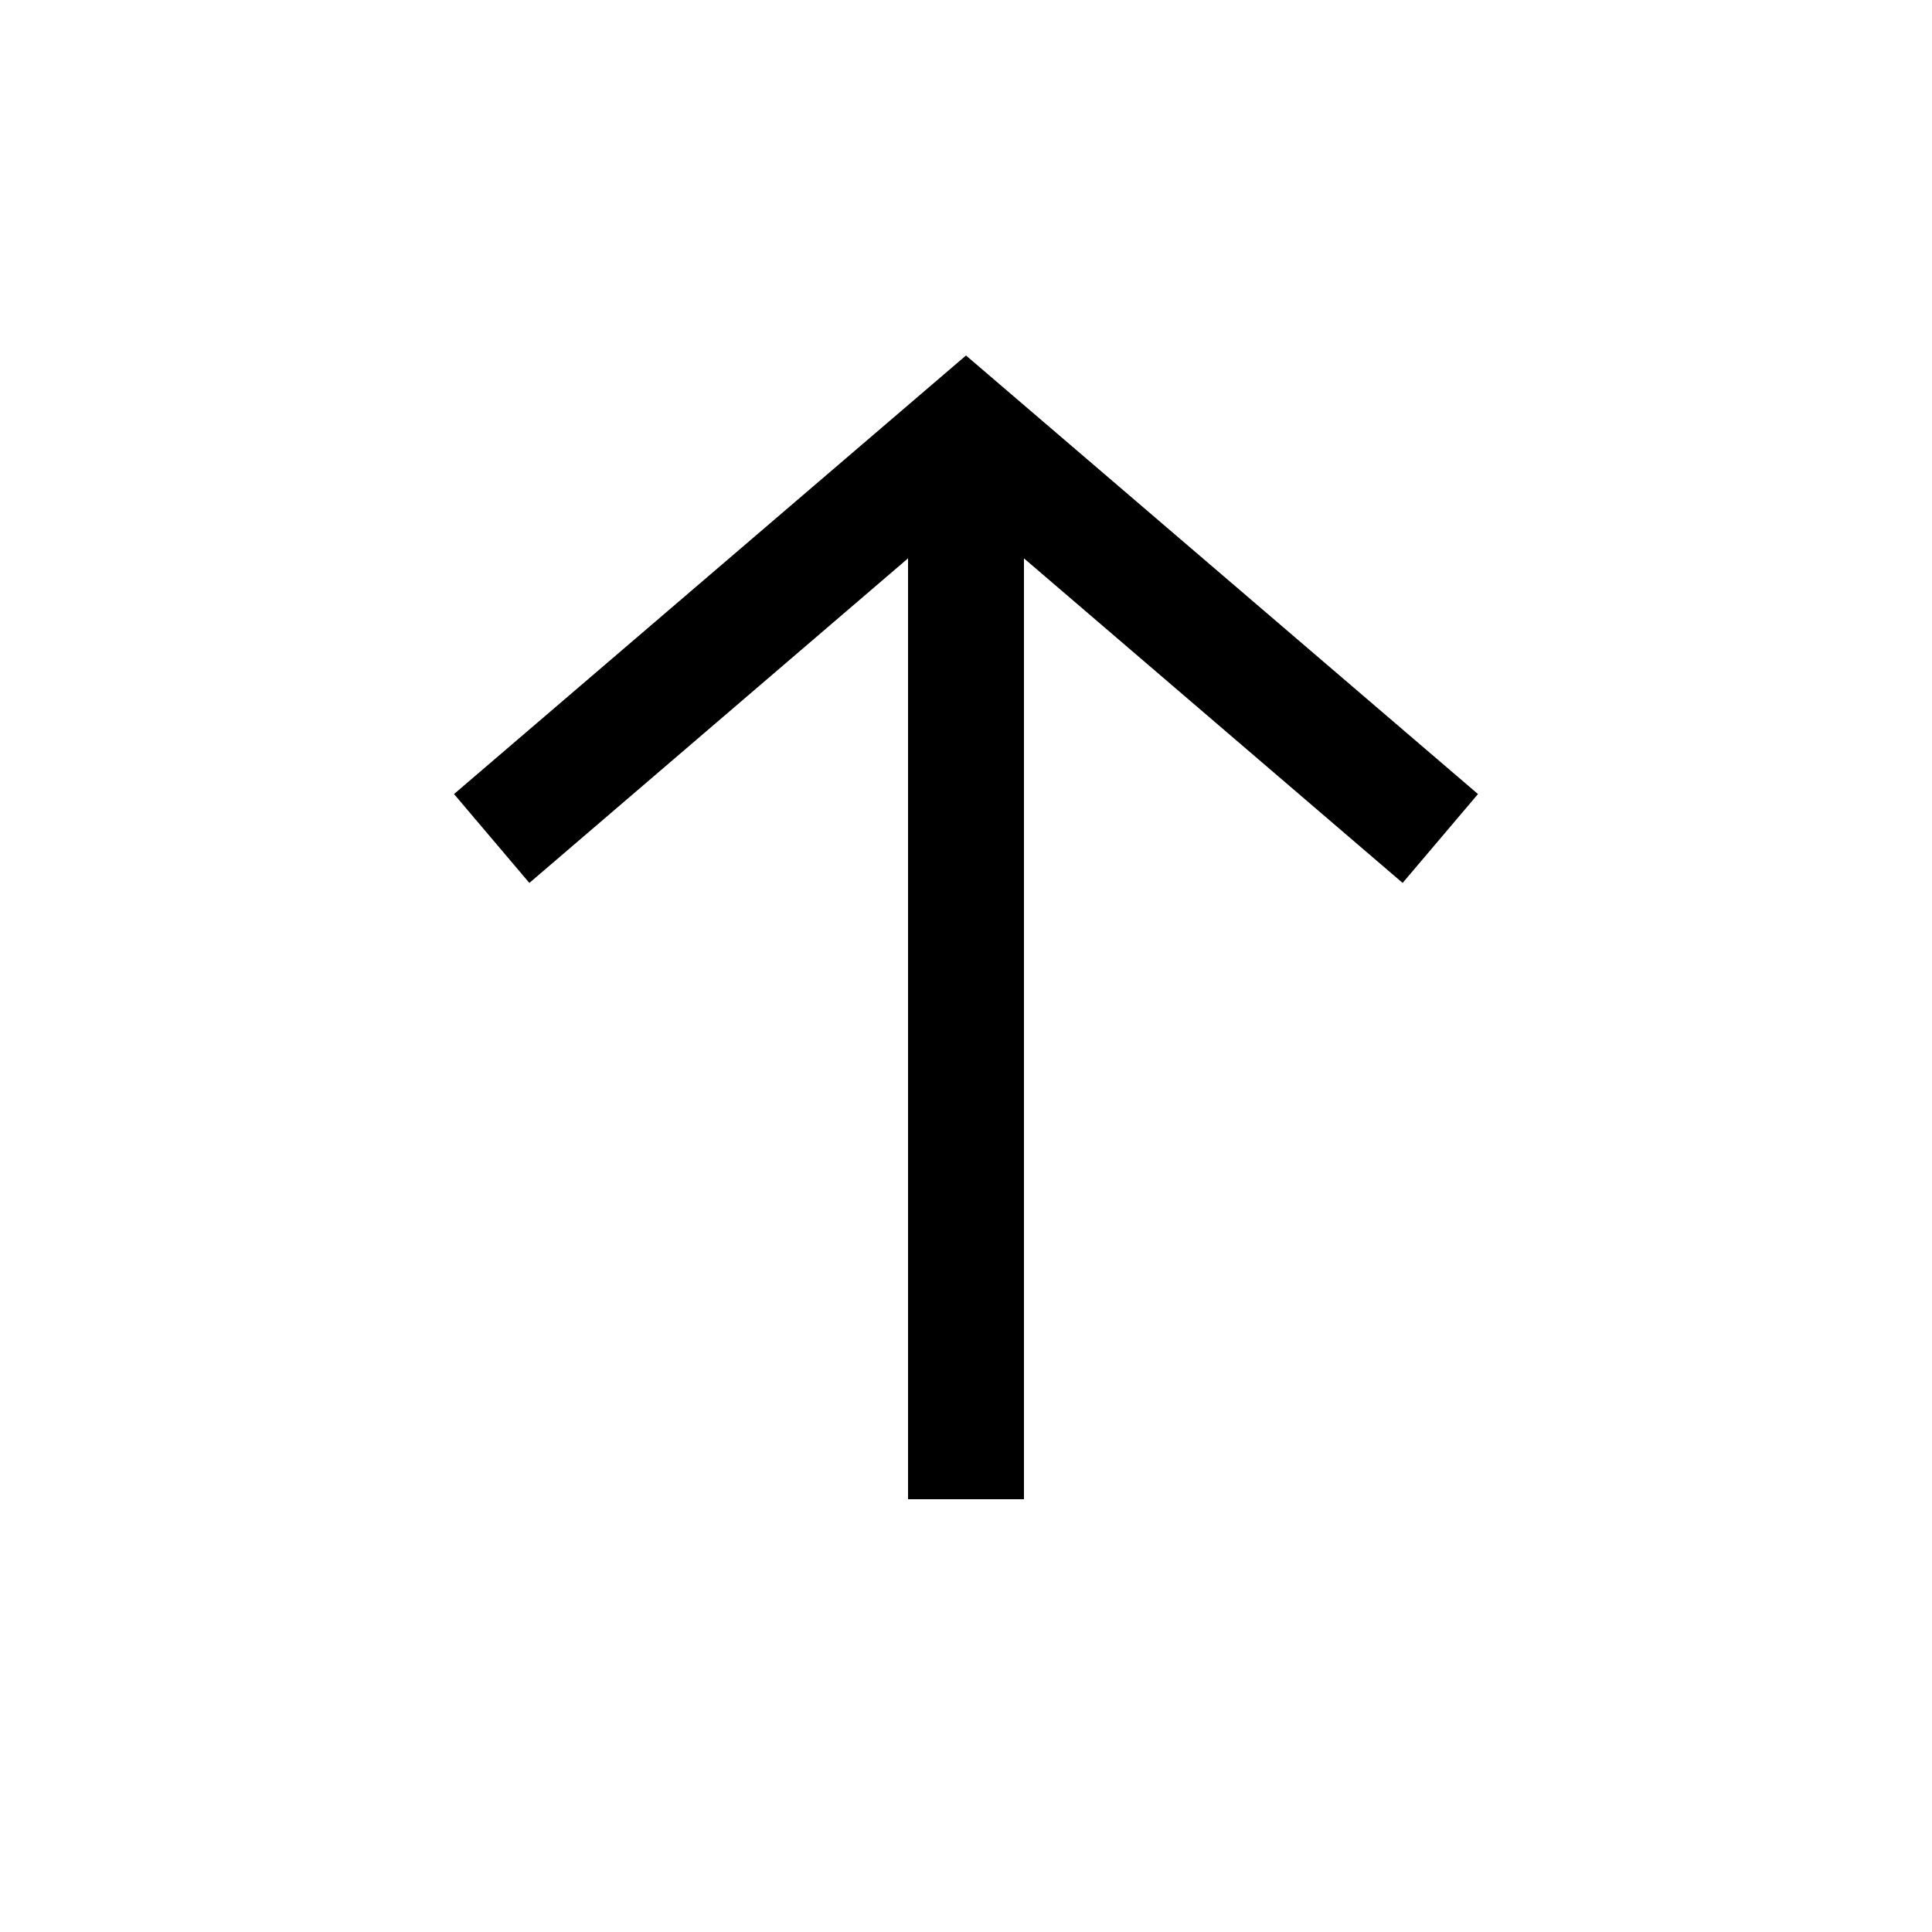
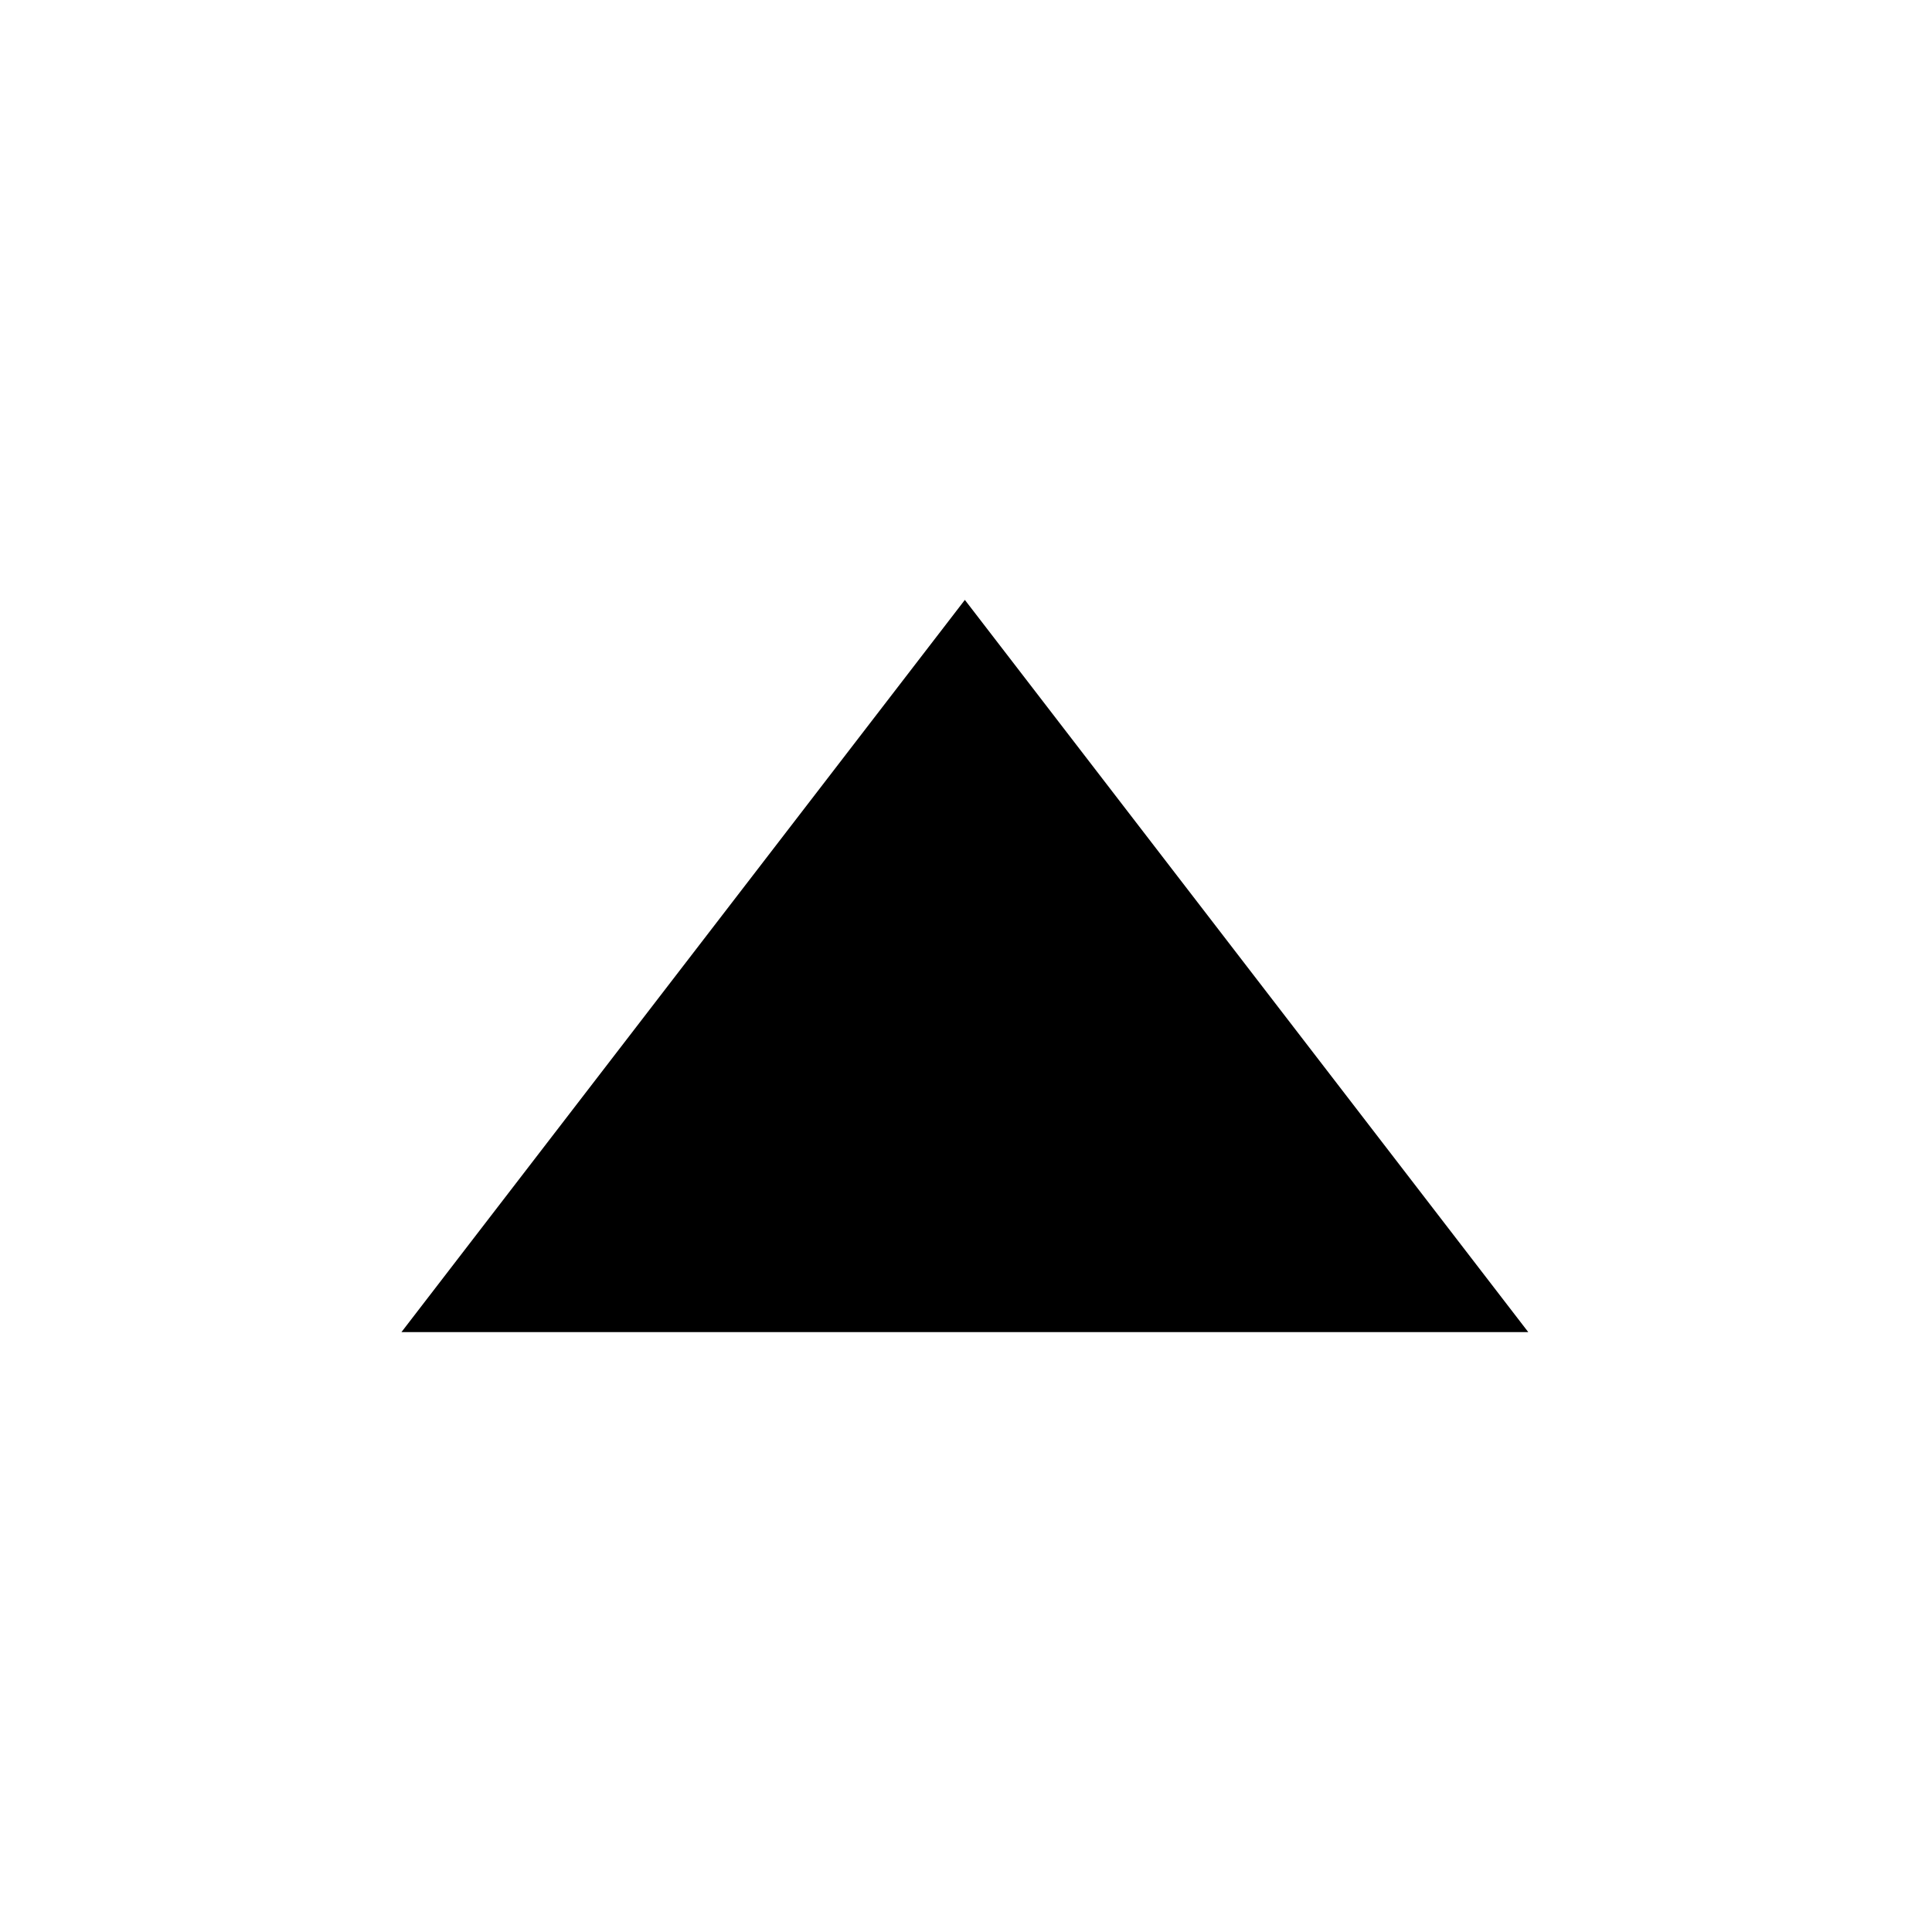
- <svg xmlns="http://www.w3.org/2000/svg" height="100px" width="100px" fill="#000000" version="1.1" x="0px" y="0px" viewBox="0 0 100 100" style="enable-background:new 0 0 100 100;" xml:space="preserve">
+ <svg xmlns="http://www.w3.org/2000/svg" height="100px" width="100px" fill="#000000" xml:space="preserve" version="1.1" style="shape-rendering:geometricPrecision;text-rendering:geometricPrecision;image-rendering:optimizeQuality;" viewBox="0 0 847 847" x="0px" y="0px" fill-rule="evenodd" clip-rule="evenodd">
+   <defs>
+     <style type="text/css">
+    
+     .fil0 {fill:#000000}
+    
+   </style>
+   </defs>
  <g>
-     <polygon points="53,77.6 53,28.9 72.6,45.7 76.5,41.1 50,18.4 23.5,41.1 27.4,45.7 47,28.9 47,77.6  " />
+     <polygon class="fil0" points="670,584 423,263 176,584 " />
  </g>
</svg>
